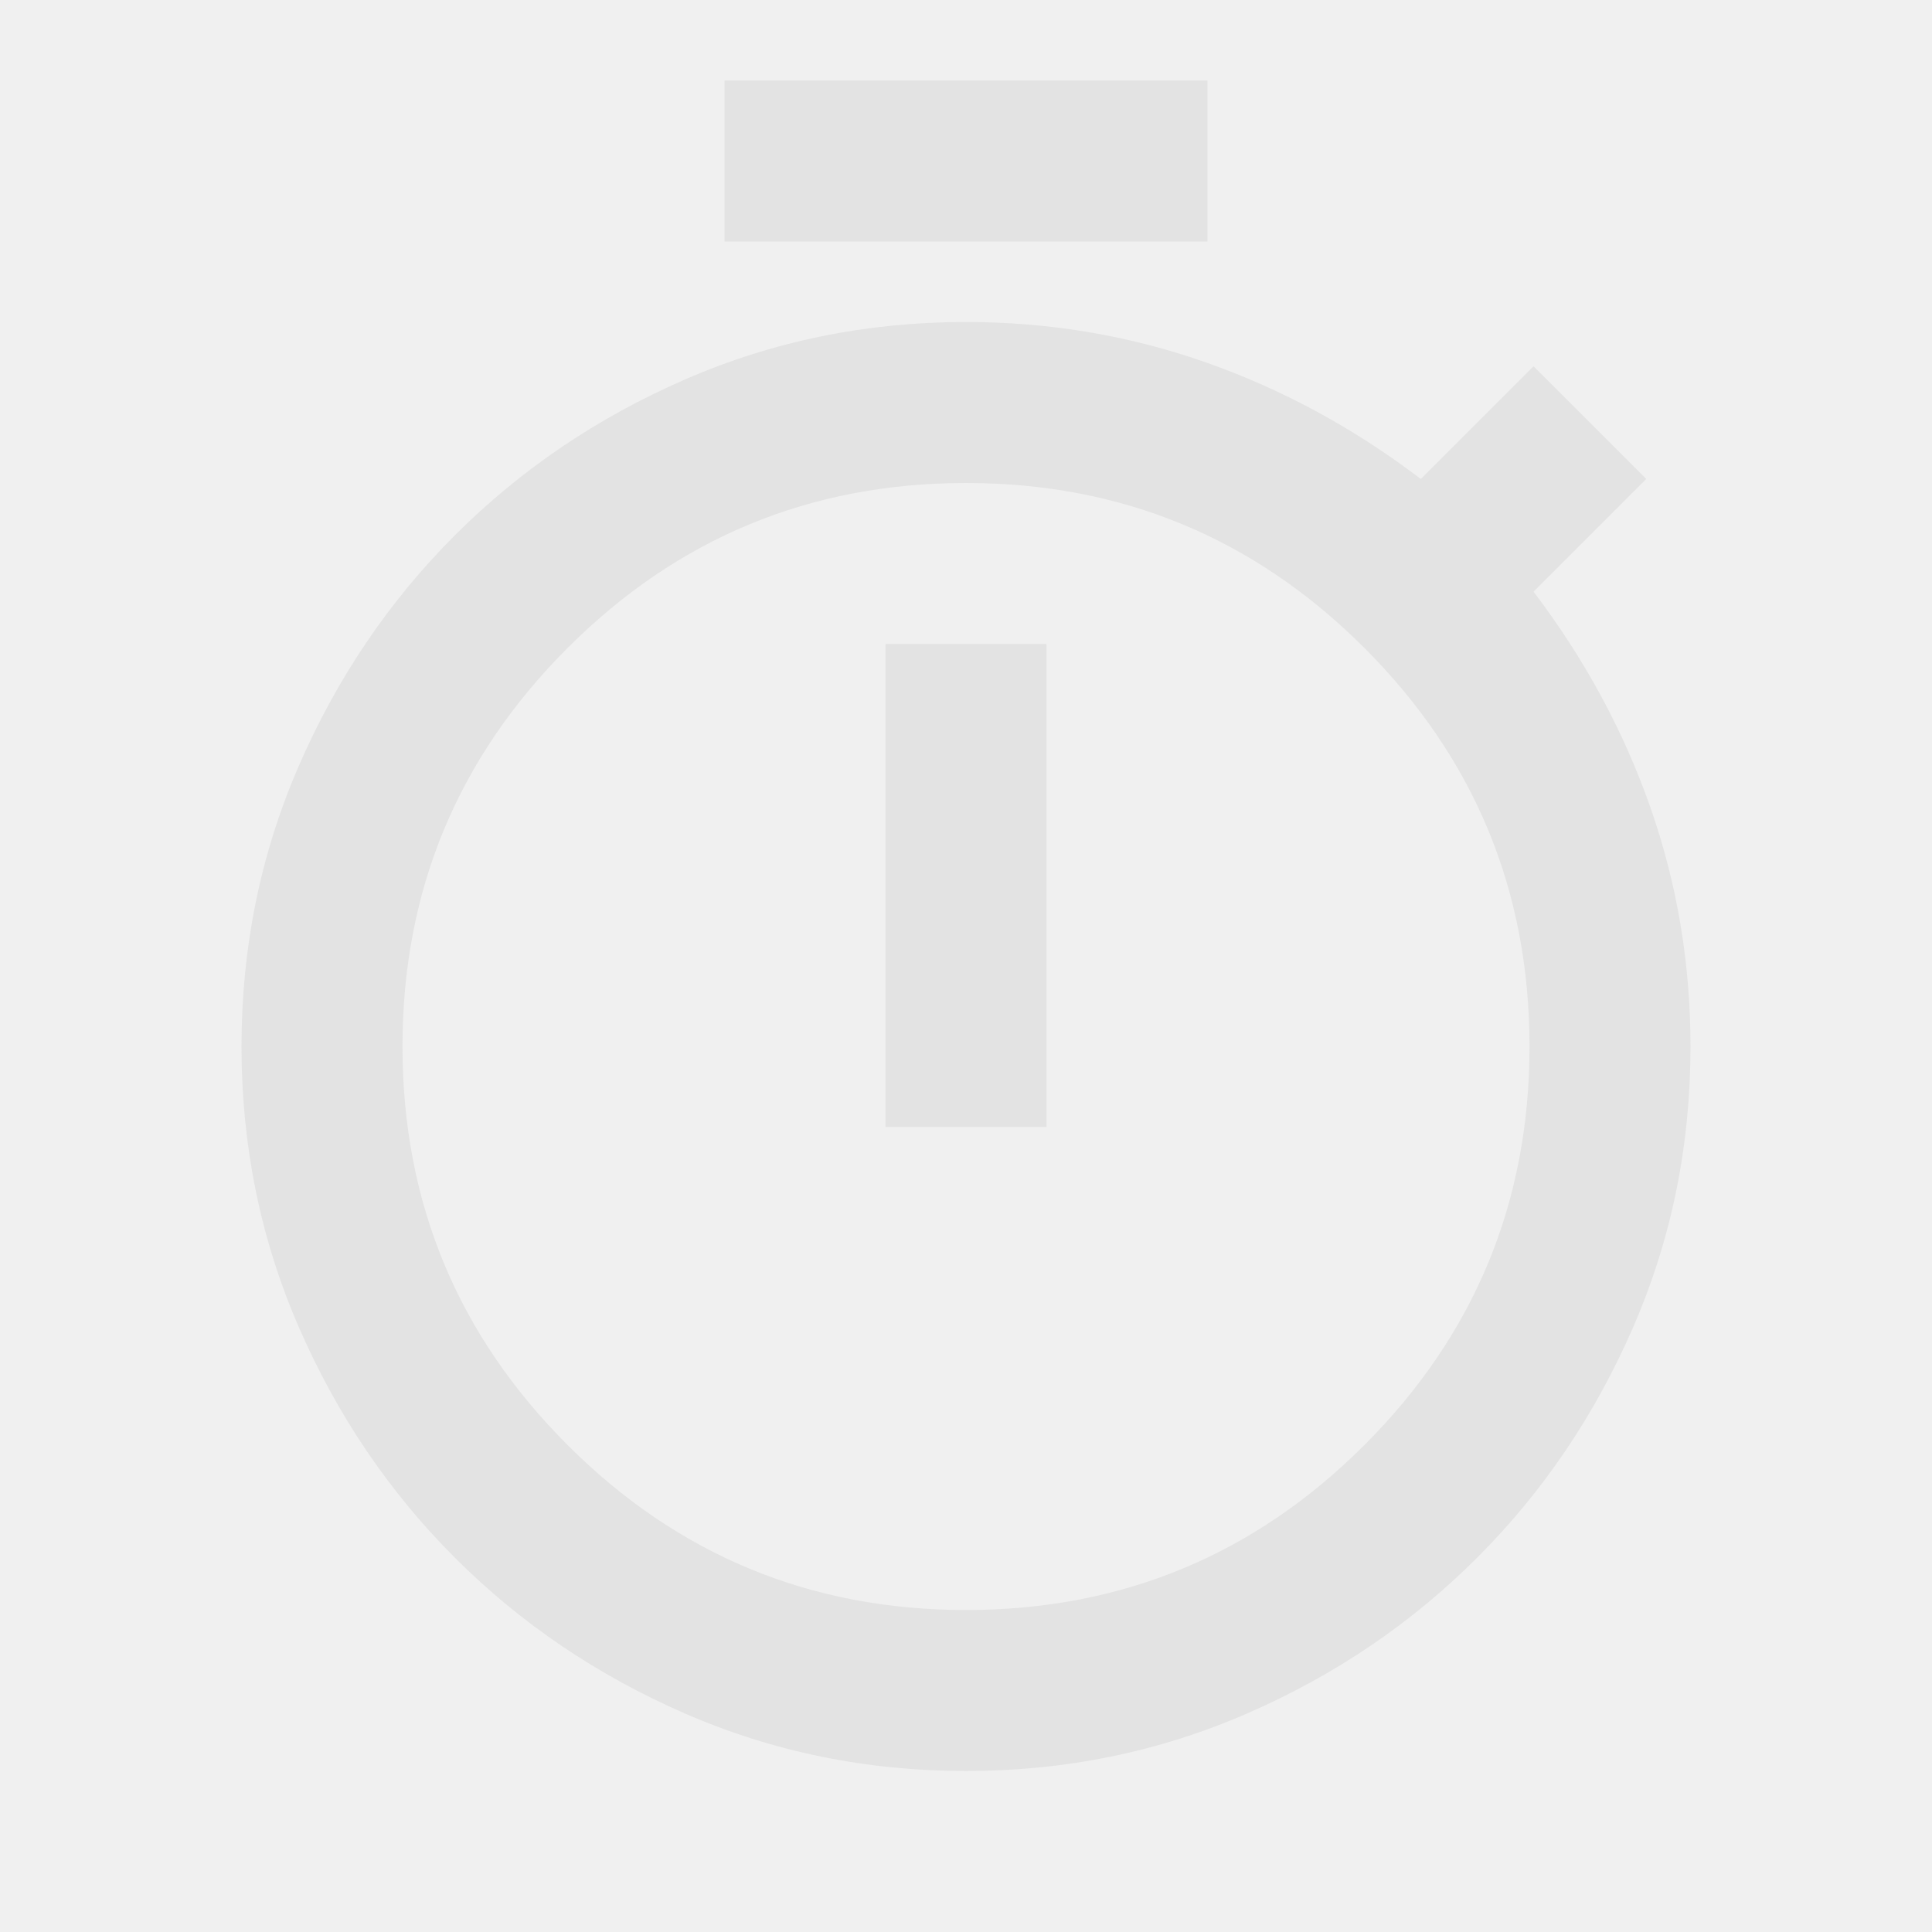
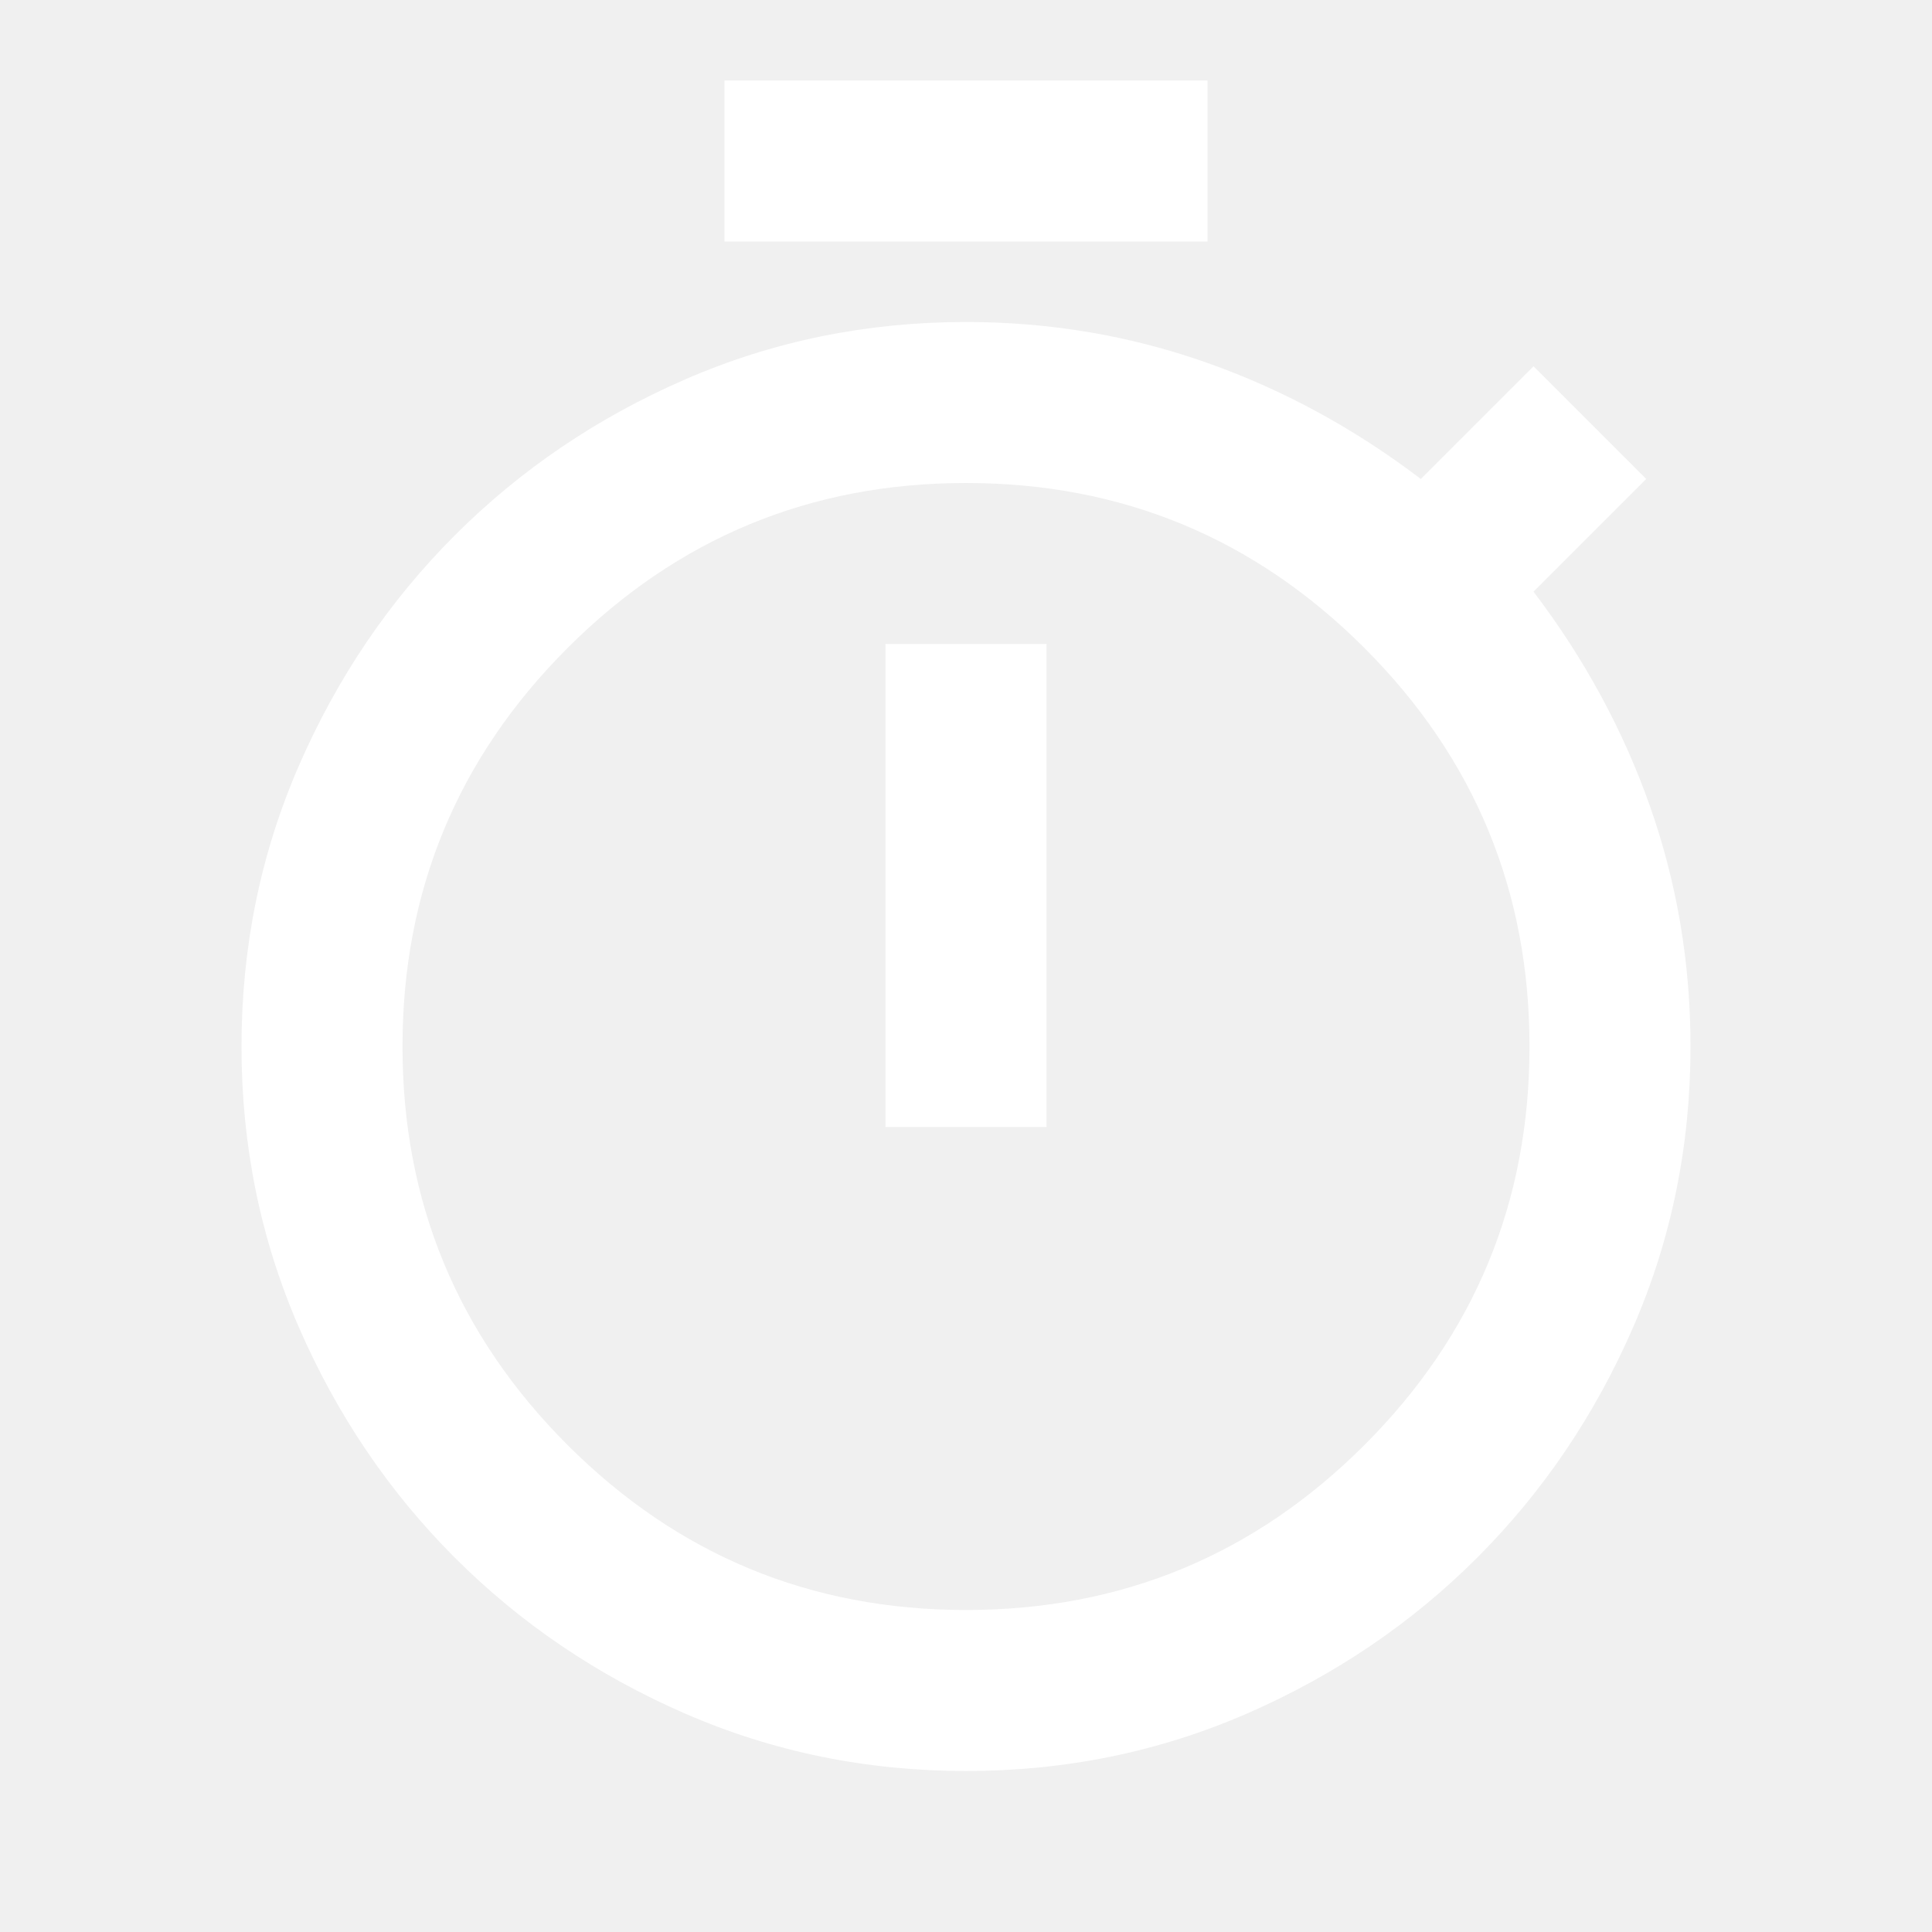
- <svg xmlns="http://www.w3.org/2000/svg" height="24px" viewBox="0 -960 960 960" width="24px" fill="#e3e3e3">
+ <svg xmlns="http://www.w3.org/2000/svg" height="24px" viewBox="0 -960 960 960" width="24px" fill="white">
  <path d="M360-840v-80h240v80H360Zm80 440h80v-240h-80v240Zm-99.5 291.5Q275-137 226-186t-77.5-114.5Q120-366 120-440t28.5-139.5Q177-645 226-694t114.5-77.5Q406-800 480-800q62 0 119 20t107 58l56-56 56 56-56 56q38 50 58 107t20 119q0 74-28.5 139.5T734-186q-49 49-114.5 77.5T480-80q-74 0-139.5-28.5ZM678-242q82-82 82-198t-82-198q-82-82-198-82t-198 82q-82 82-82 198t82 198q82 82 198 82t198-82ZM480-440Z" />
</svg>
